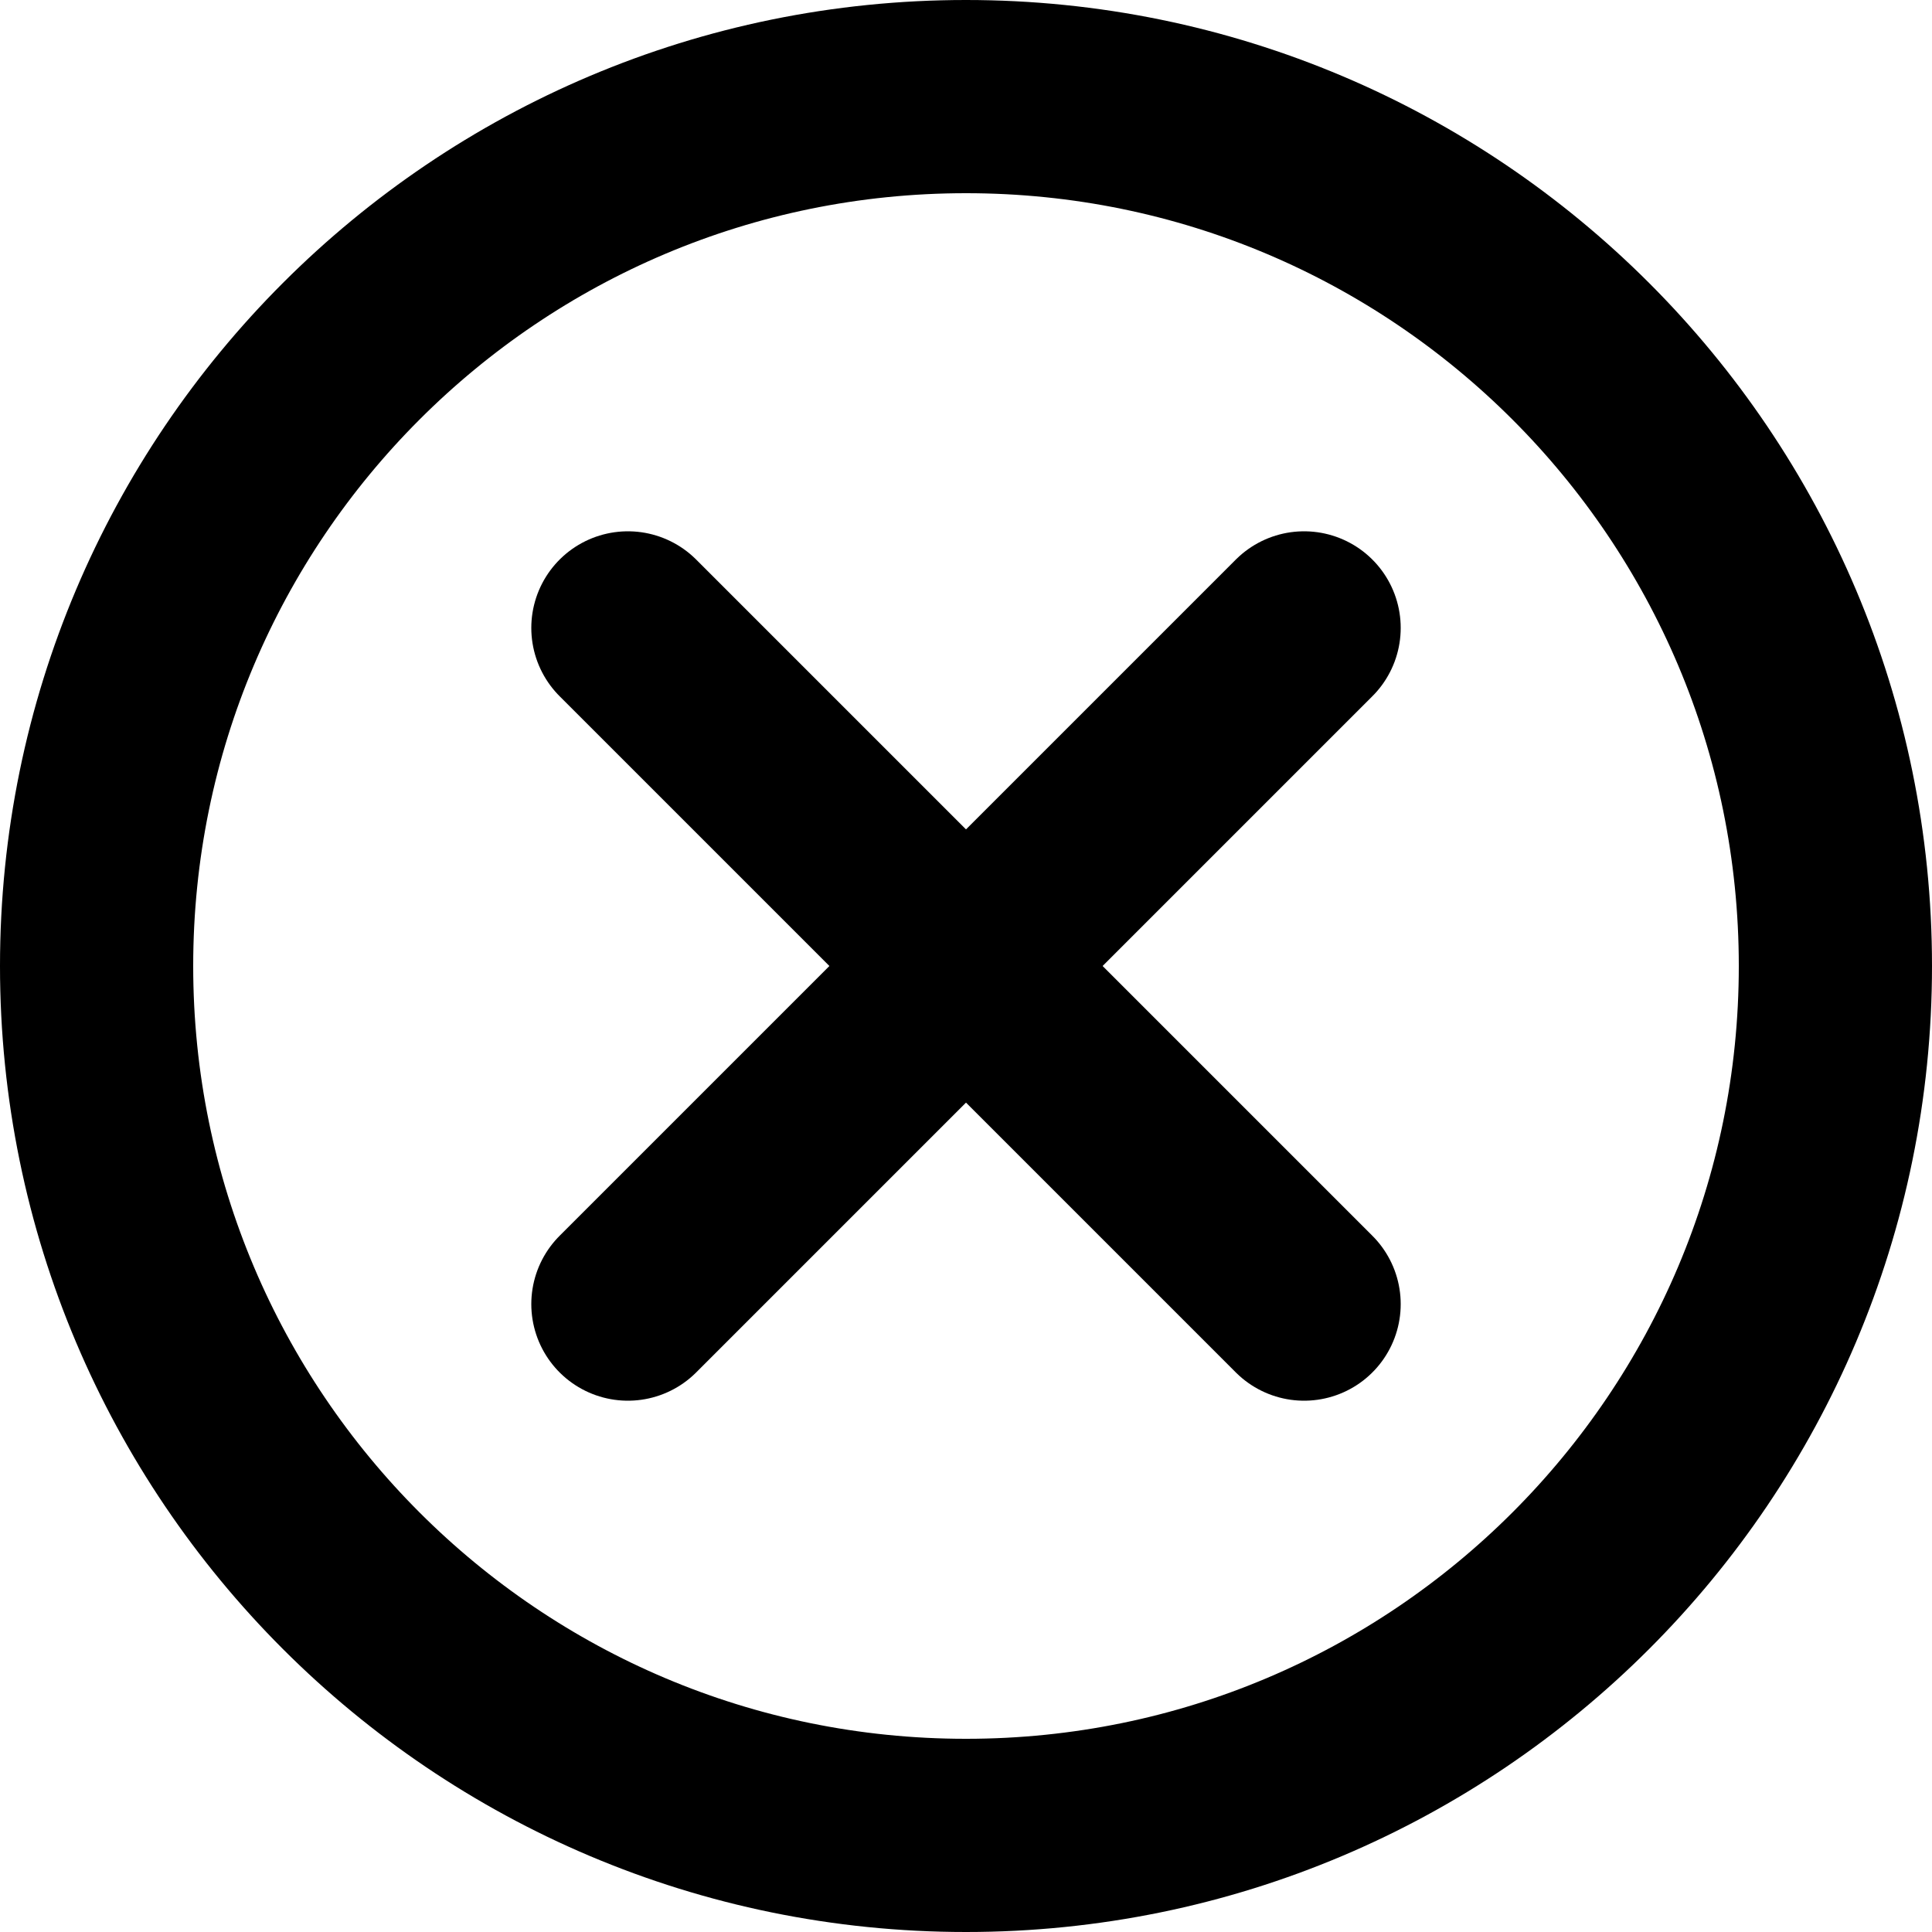
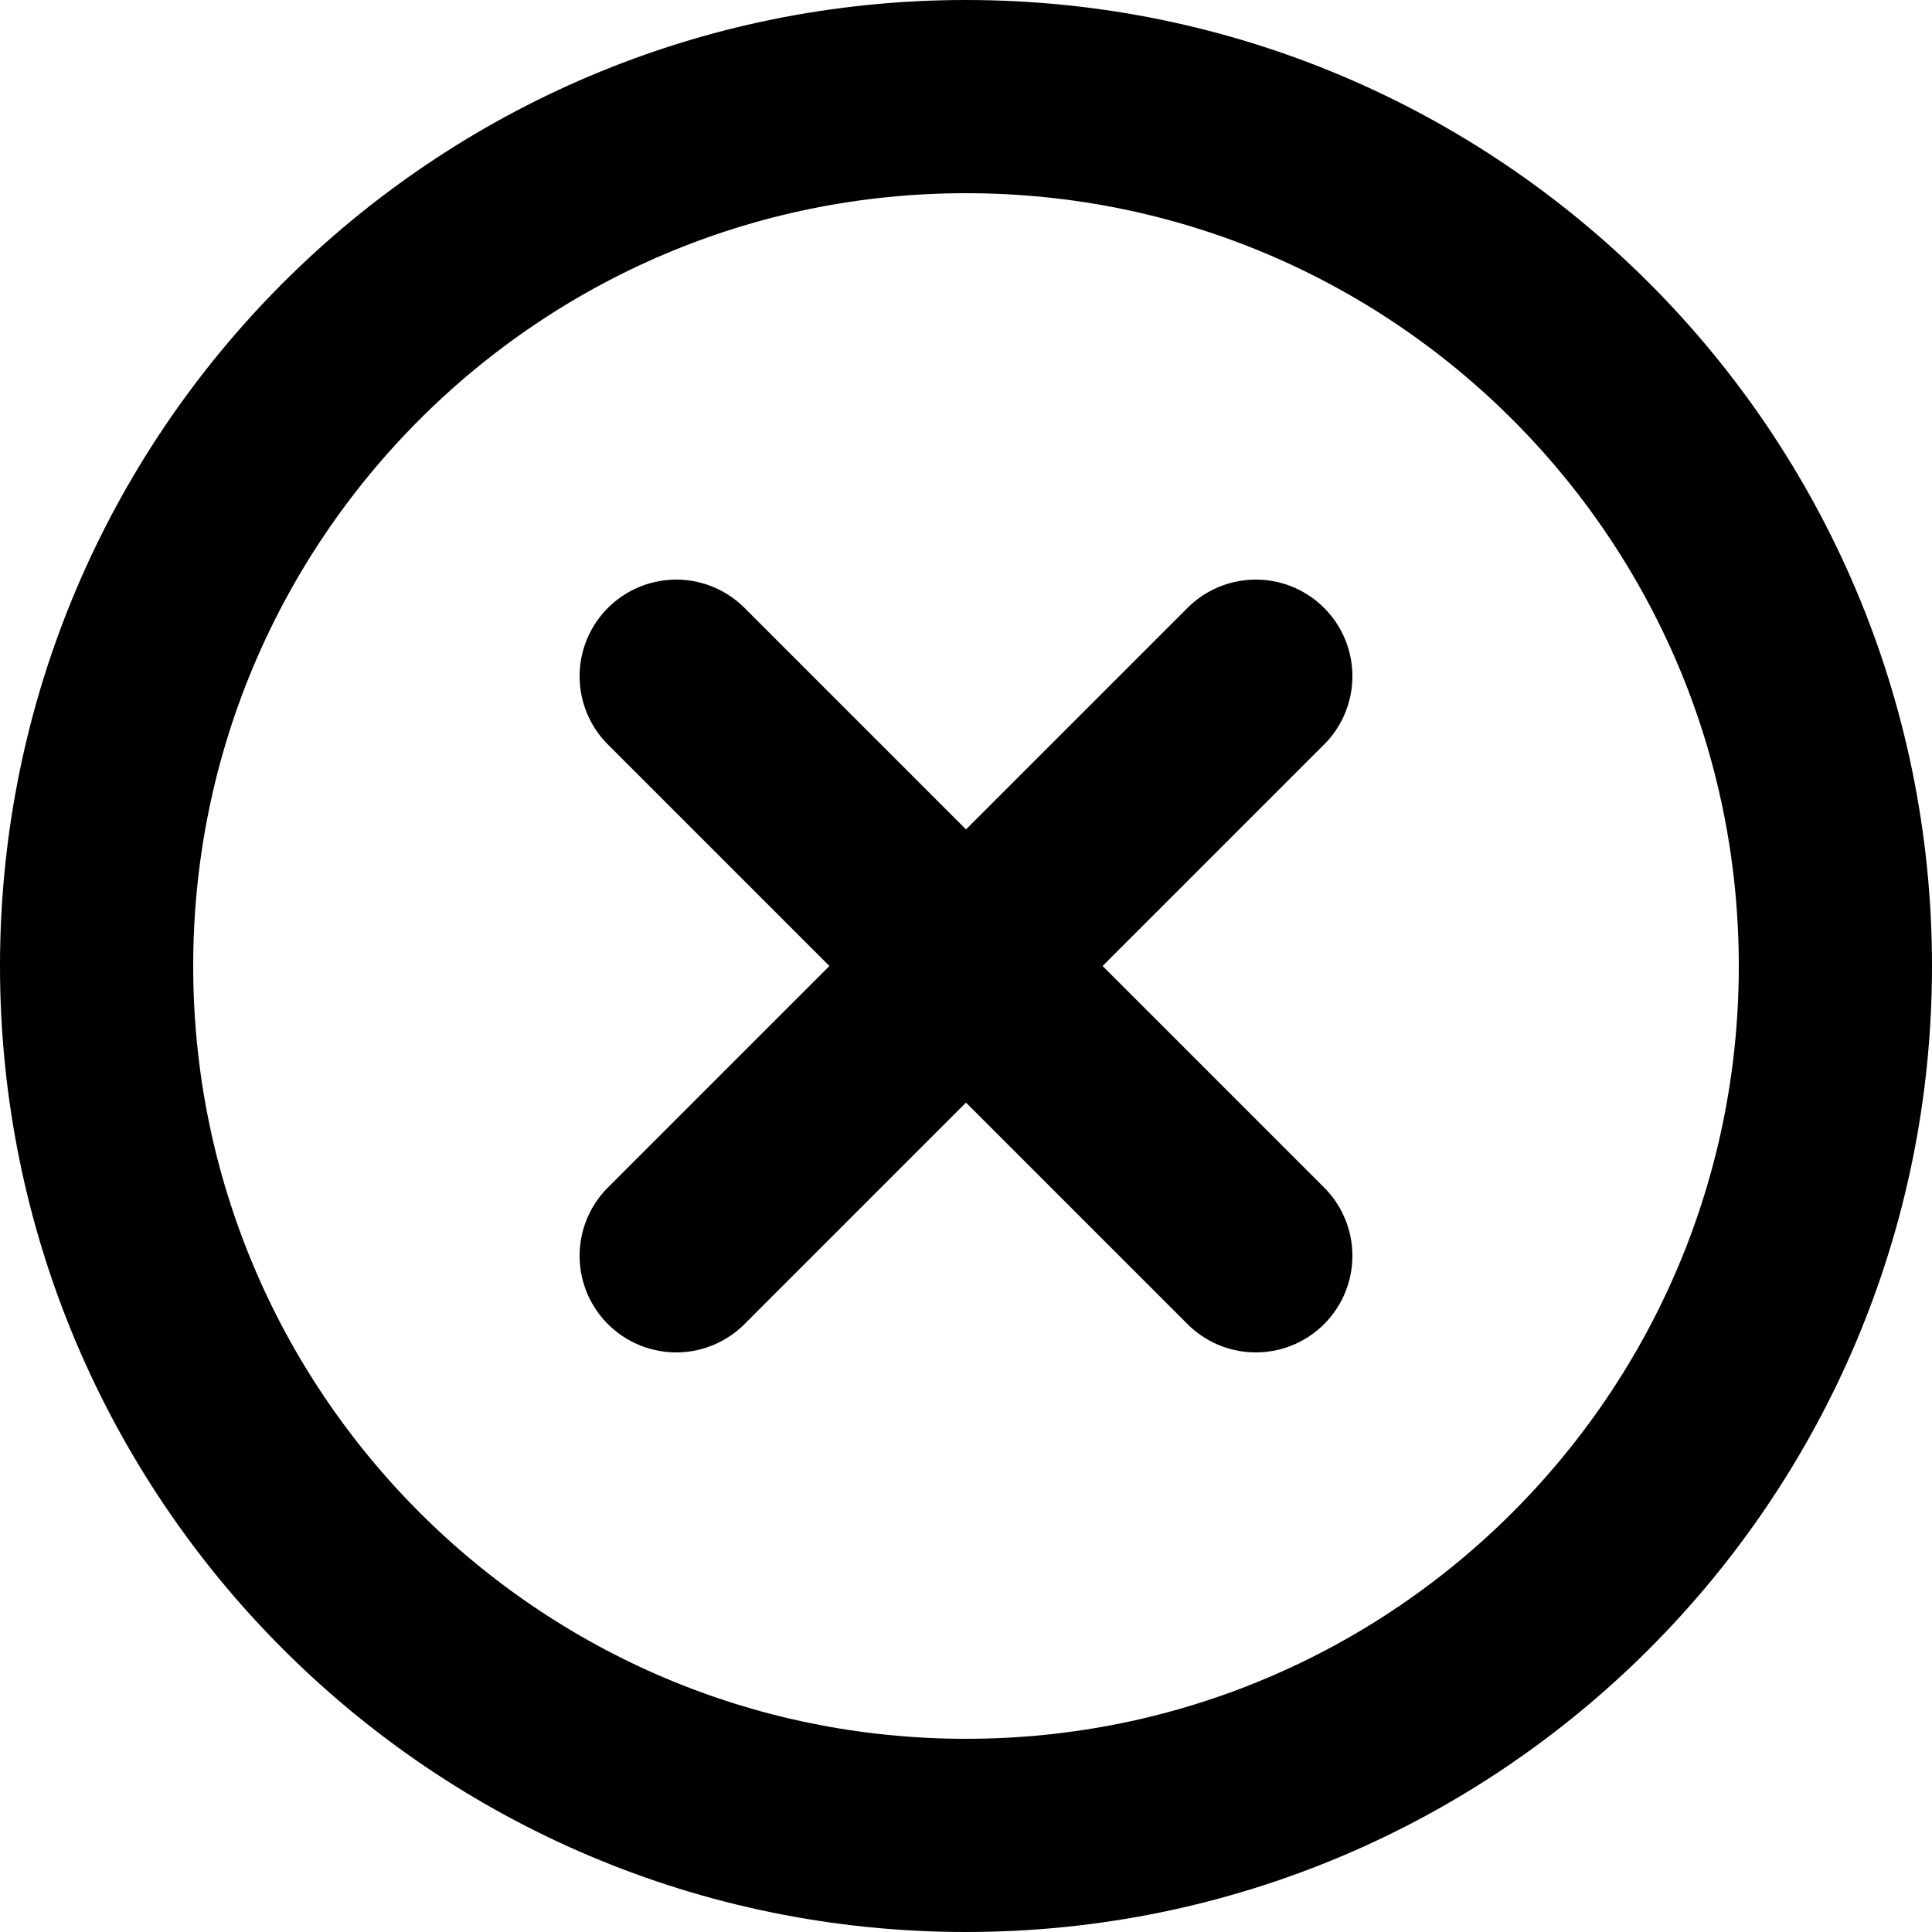
<svg xmlns="http://www.w3.org/2000/svg" version="1.1" id="icon" x="0px" y="0px" viewBox="0 0 20 20" enable-background="new 0 0 20 20" xml:space="preserve">
  <circle fill="none" stroke="currentColor" stroke-width="2" stroke-miterlimit="10" cx="10" cy="10" r="9" />
-   <path fill="none" stroke="currentColor" stroke-width="2" stroke-linecap="round" stroke-linejoin="round" d="M6.5,13.5l7-7" />
-   <path fill="none" stroke="currentColor" stroke-width="2" stroke-linecap="round" stroke-linejoin="round" d="M13.5,13.5l-7-7" />
+   <path fill="none" stroke="currentColor" stroke-width="2" stroke-linecap="round" stroke-linejoin="round" d="M7,13l6-6" />
+   <path fill="none" stroke="currentColor" stroke-width="2" stroke-linecap="round" stroke-linejoin="round" d="M13,13L7,7" />
</svg>
